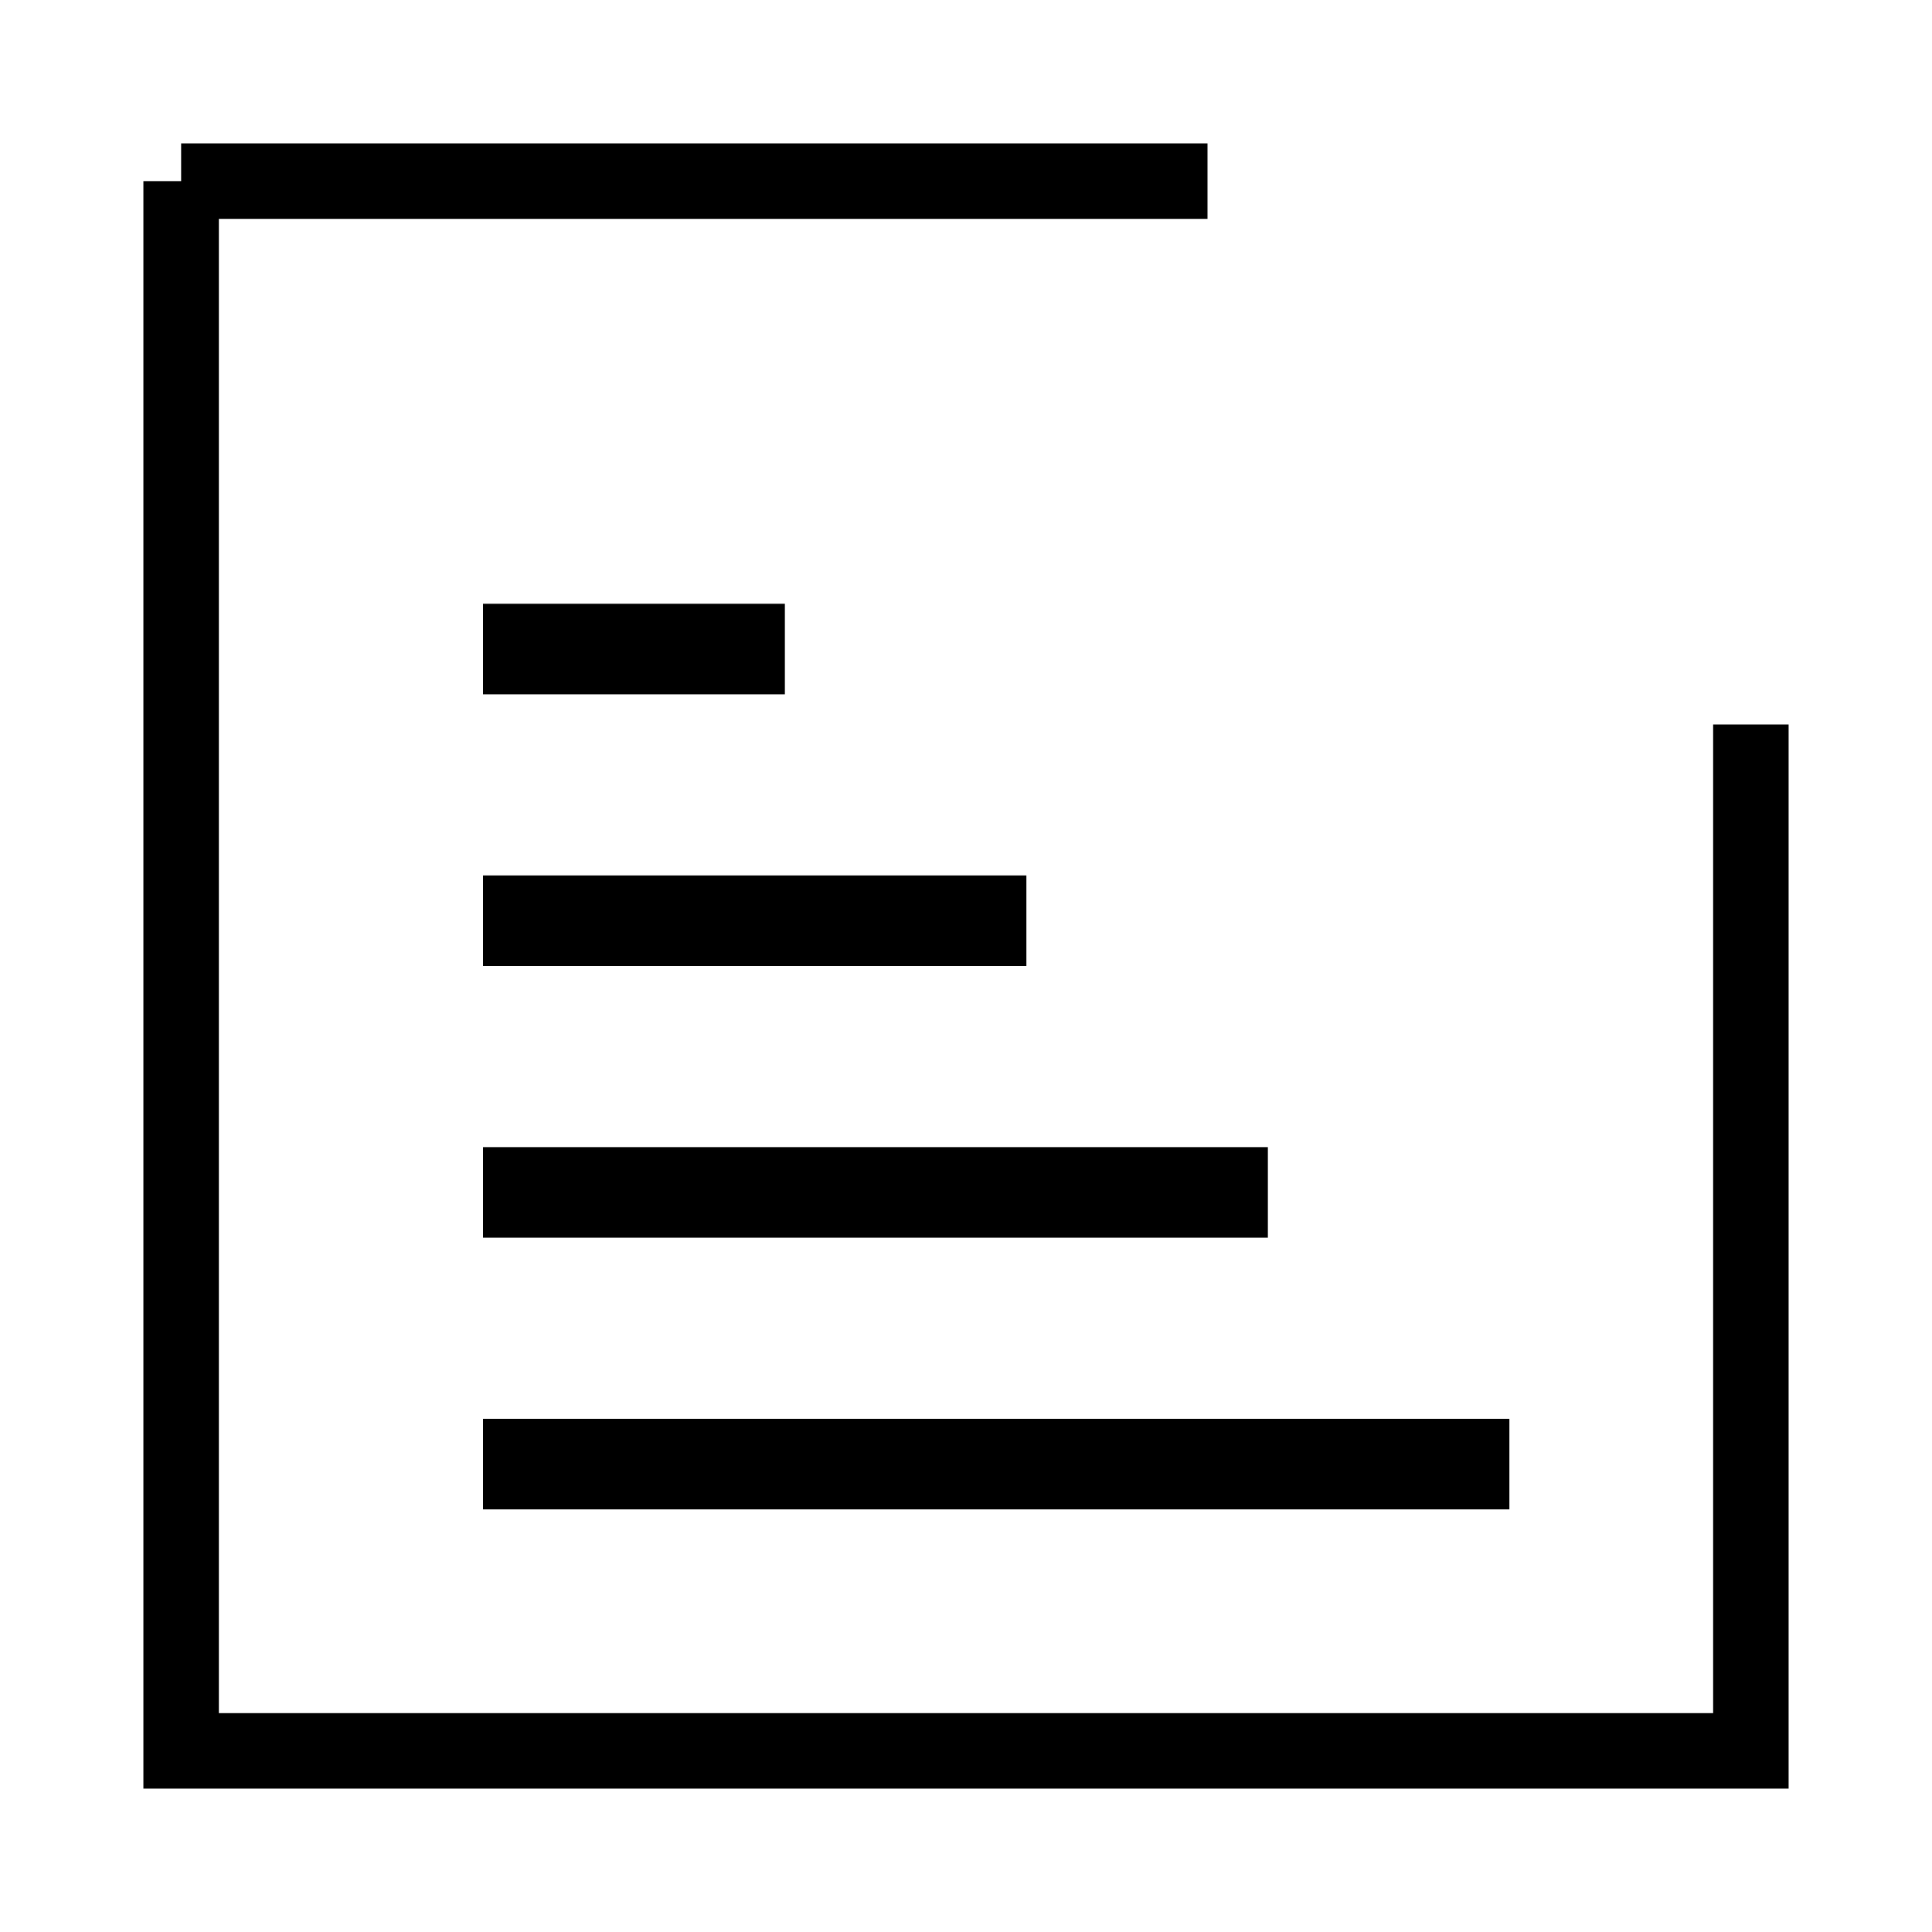
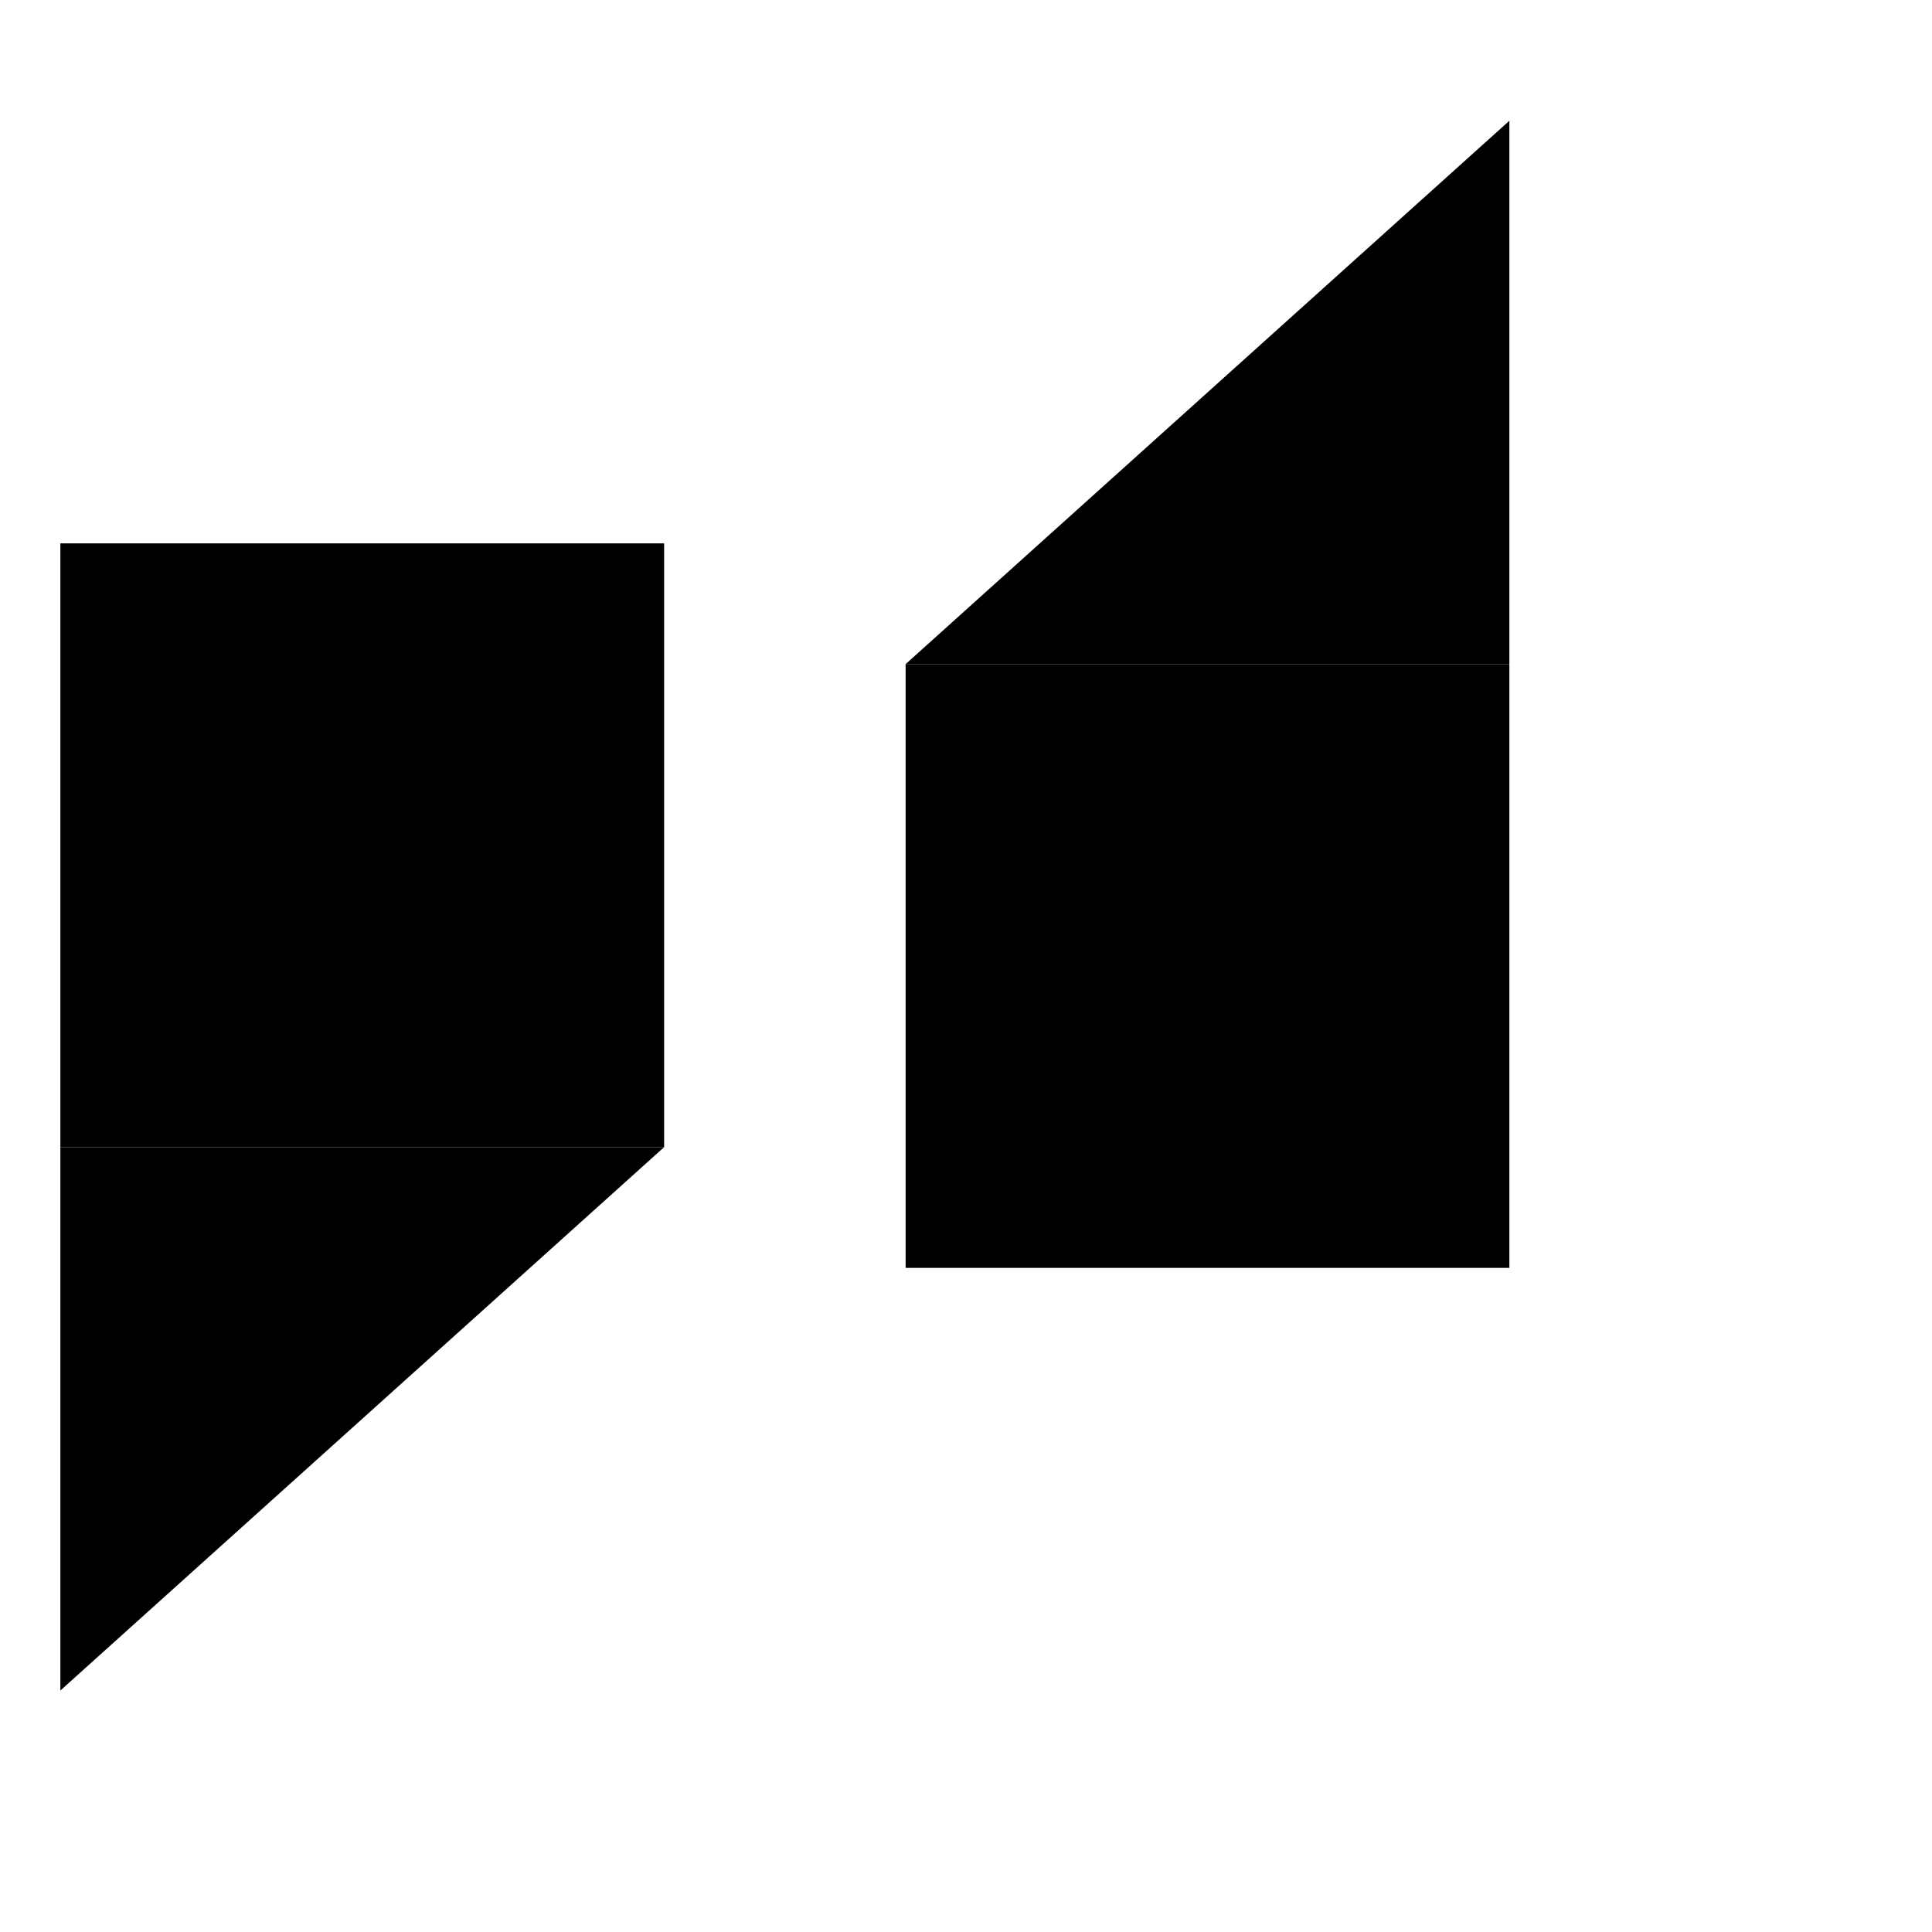
<svg xmlns="http://www.w3.org/2000/svg" viewBox="0 0 64 64" role="img" aria-label="Machine Testimony">
-   <g fill="none" stroke="currentColor" stroke-width="2.5">
-     <path d="M6 6 H40 M6 6 V58 H58 V24" />
-   </g>
  <g fill="currentColor">
-     <rect x="16" y="20" width="10" height="3" />
-     <rect x="16" y="29" width="18" height="3" />
-     <rect x="16" y="38" width="26" height="3" />
-     <rect x="16" y="47" width="34" height="3" />
+     <rect x="2" y="18" width="20" height="20" />
+     <polygon points="2,38 22,38 2,56" />
+     <rect x="30" y="22" width="20" height="20" />
+     <polygon points="50,22 30,22 50,4" />
  </g>
</svg>
